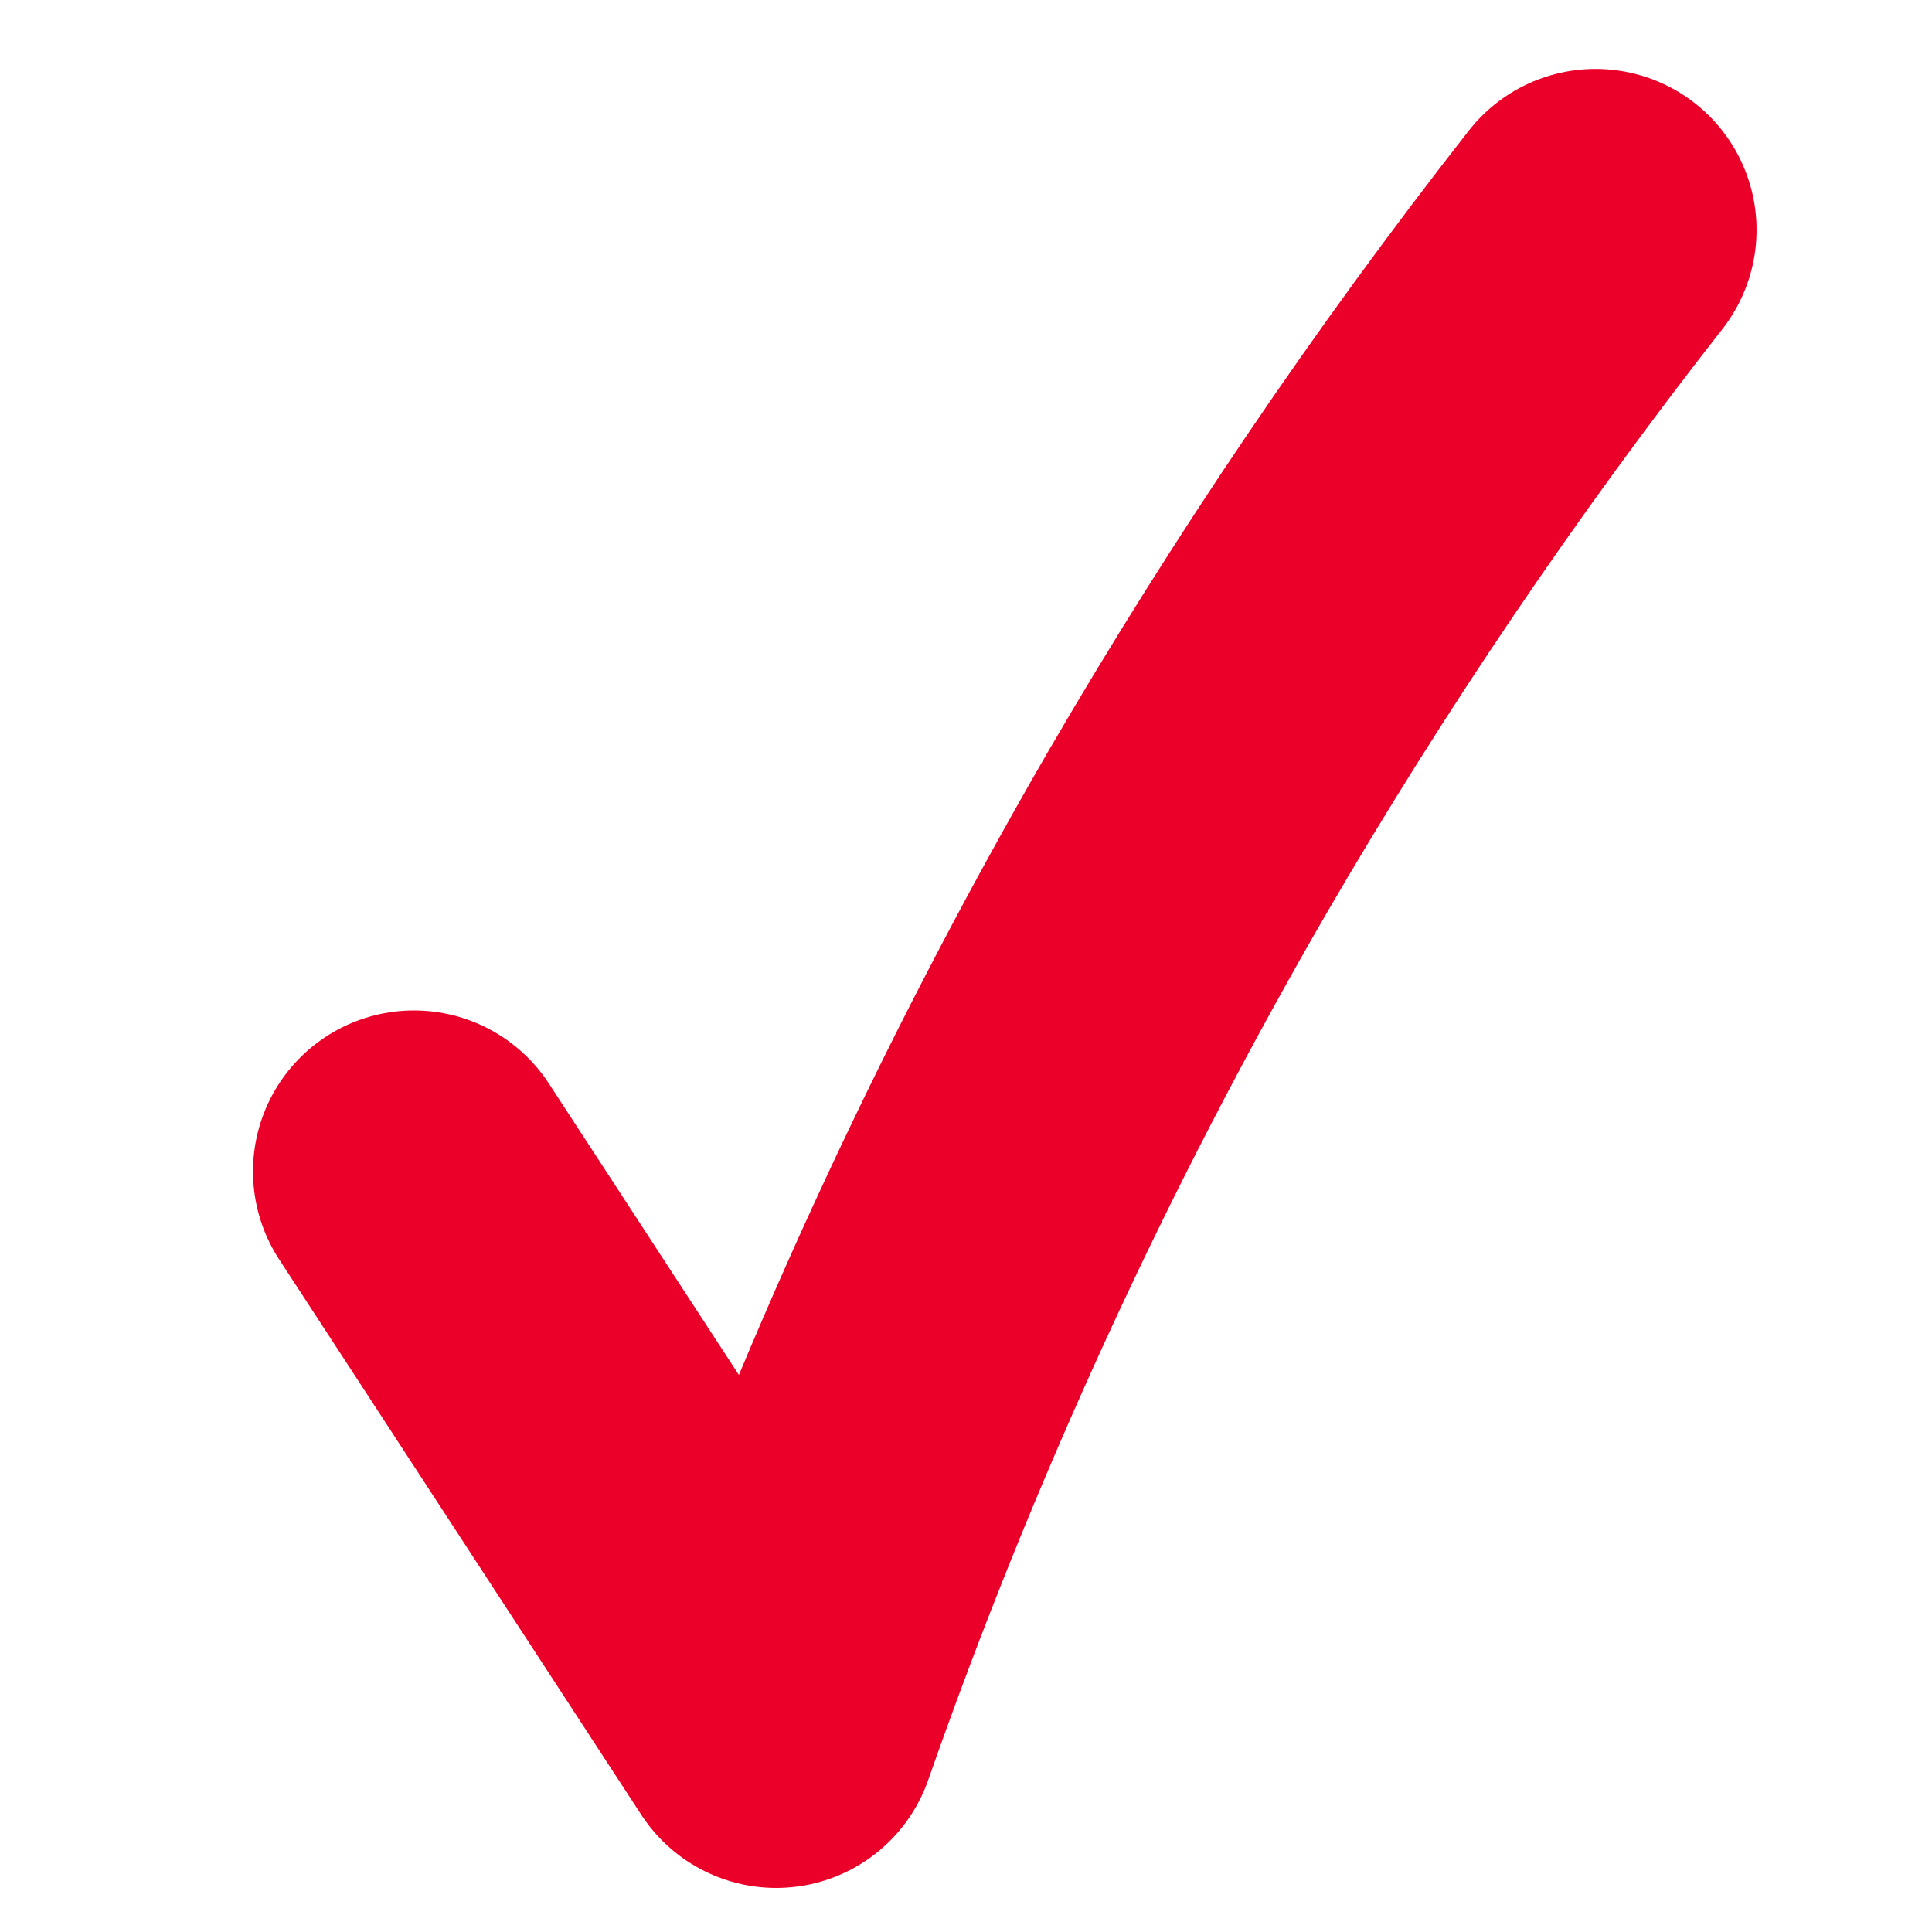
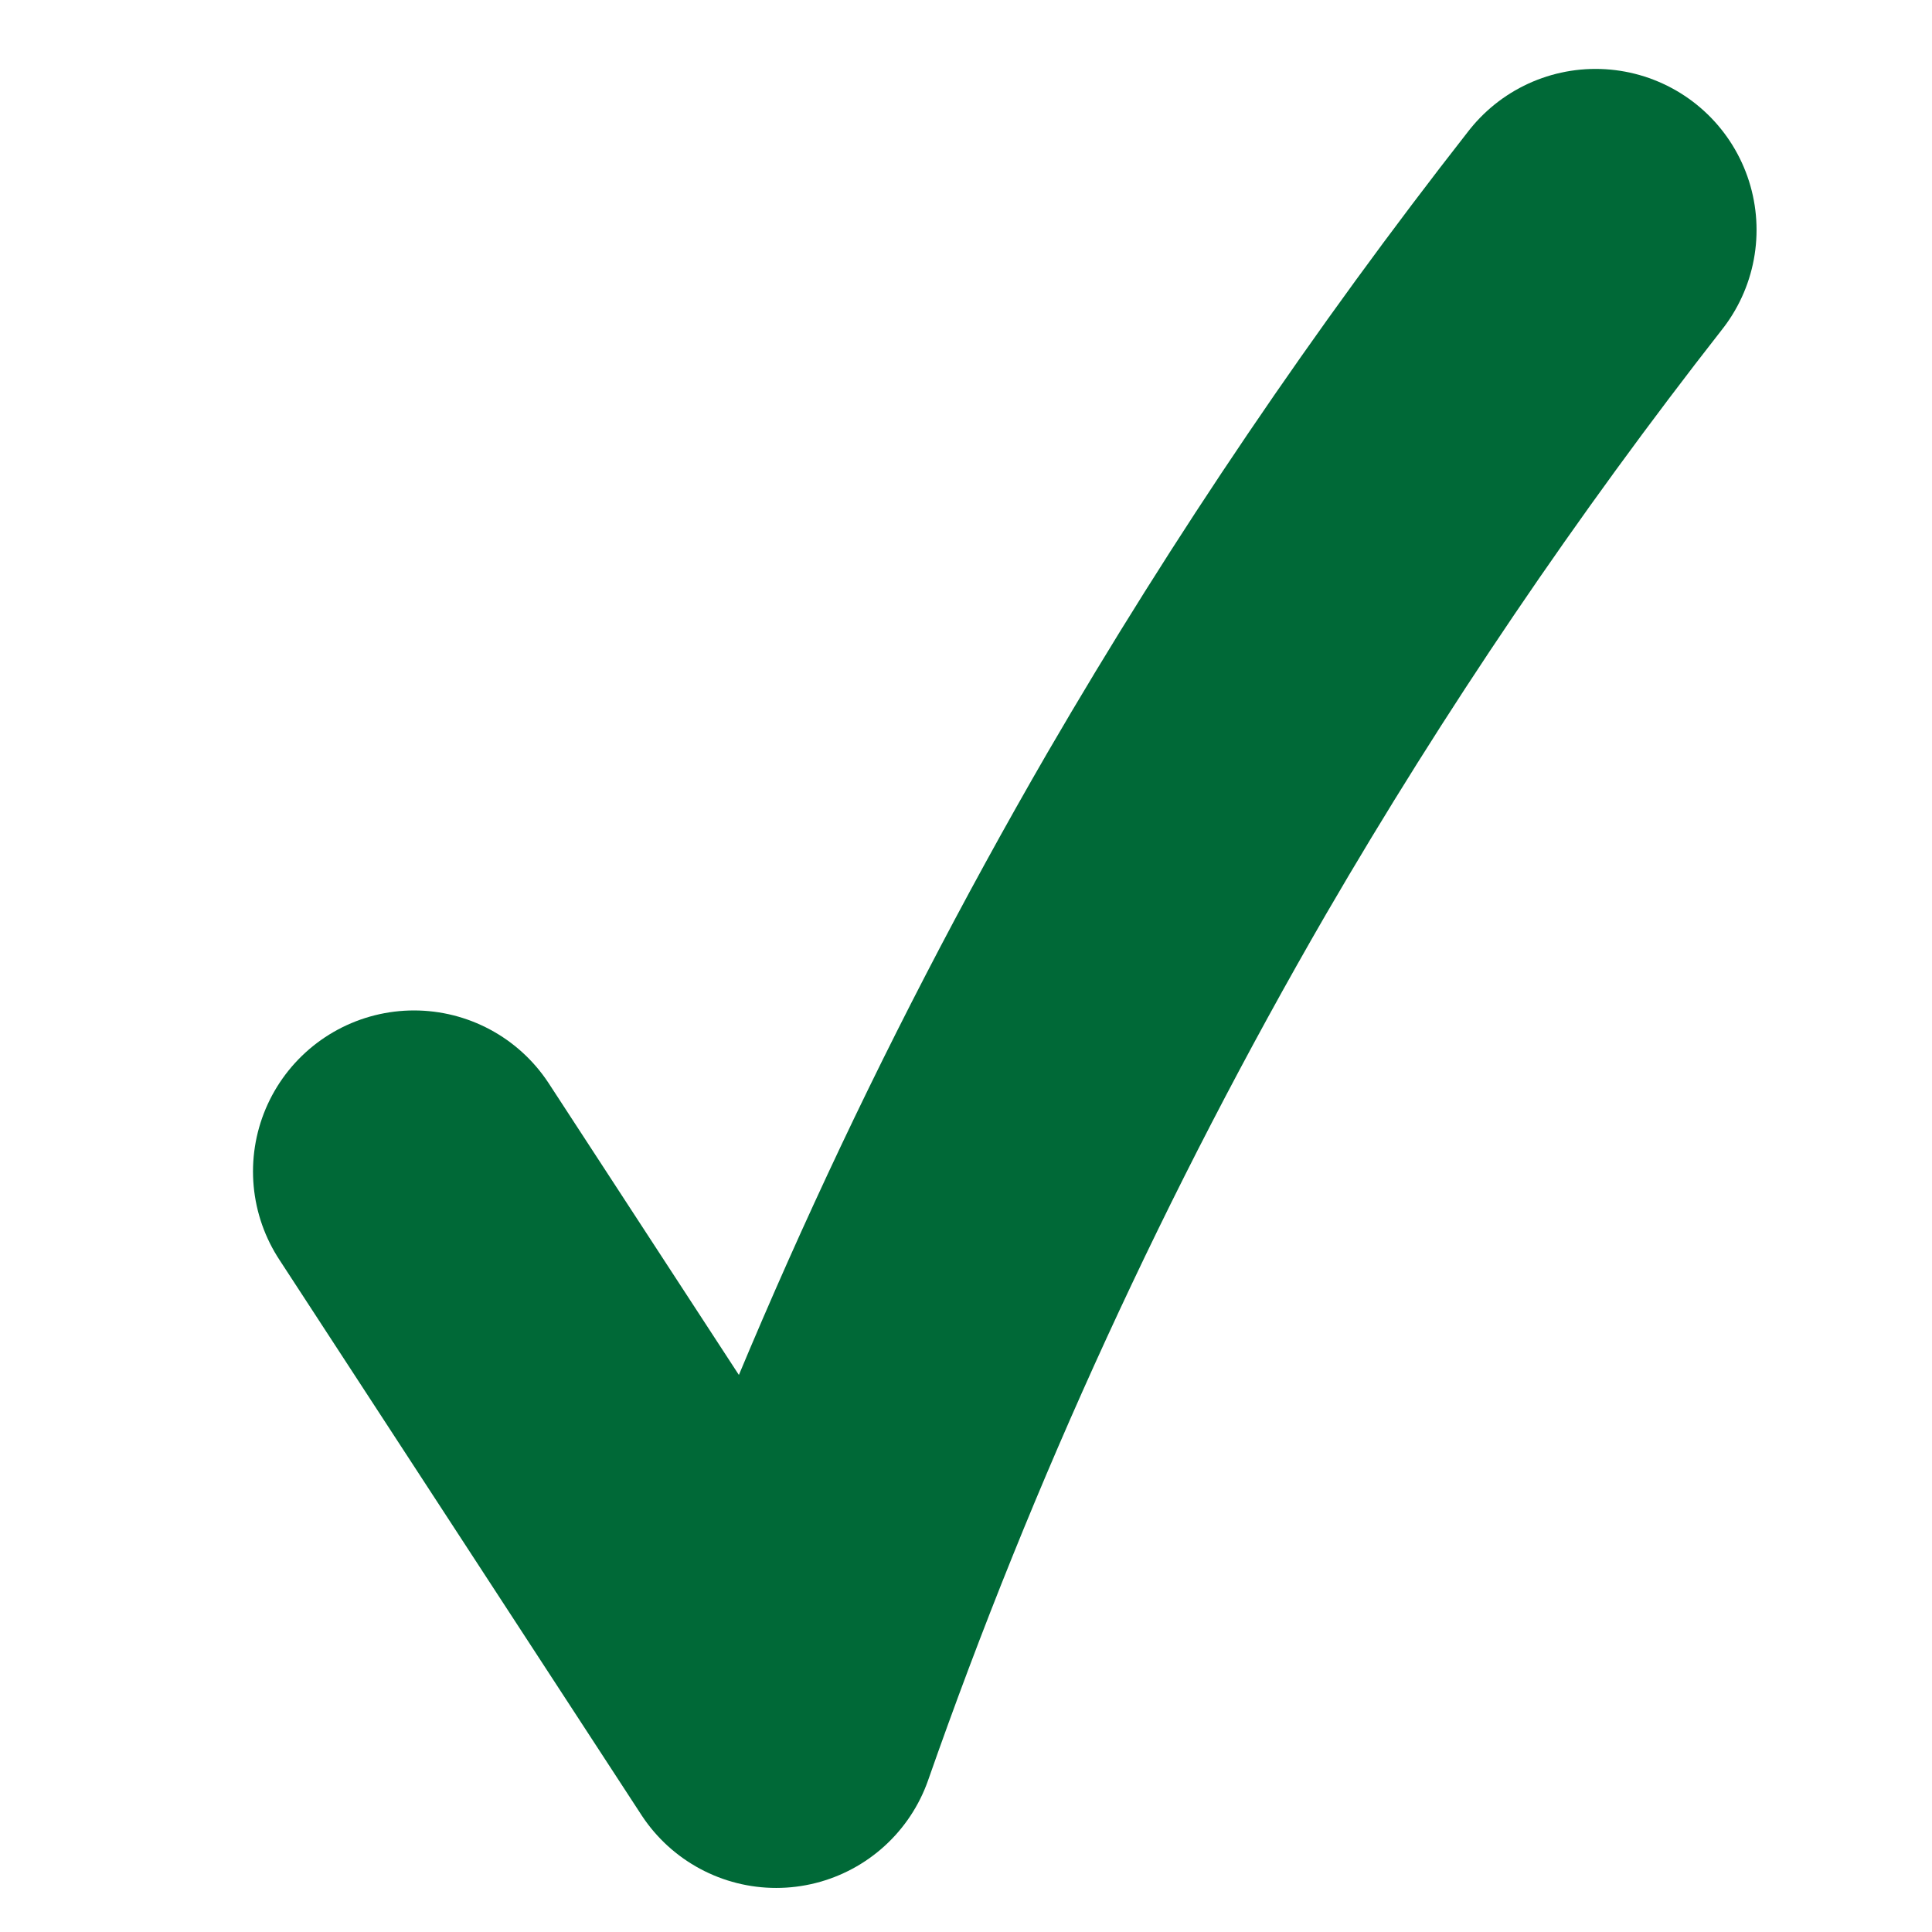
<svg xmlns="http://www.w3.org/2000/svg" width="21" height="21" viewBox="0 0 21 21">
  <defs>
-     <style>
-       .cls-1 {
-         clip-path: url(#clip-Mesa_de_trabajo_1);
-       }
- 
-       .cls-2 {
-         fill: none;
-         stroke: #eb0029;
-         stroke-linecap: round;
-         stroke-linejoin: round;
-         stroke-width: 3.5px;
-       }
-     </style>
-     <clipPath id="clip-Mesa_de_trabajo_1">
-       <rect width="21" height="21" />
+     <clipPath id="clip-path">
+       <rect id="Rectángulo_90" data-name="Rectángulo 90" width="21" height="21" />
    </clipPath>
  </defs>
-   <g id="Mesa_de_trabajo_1" data-name="Mesa de trabajo – 1" class="cls-1">
-     <path id="Trazado_1" data-name="Trazado 1" class="cls-2" d="M614.4,550.262l3.937,6.038a56.961,56.961,0,0,1,4.463-9.713,57.667,57.667,0,0,1,4.443-6.559" transform="translate(-609.9 -537.529)" />
+   <g id="Mesa_de_trabajo_1" data-name="Mesa de trabajo – 1" clip-path="url(#clip-path)">
+     <path id="Trazado_1" data-name="Trazado 1" d="M614.4,550.262l3.937,6.038a56.96,56.96,0,0,1,4.463-9.713,57.662,57.662,0,0,1,4.443-6.559" transform="translate(-609.9 -537.529)" fill="none" stroke="#006937" stroke-linecap="round" stroke-linejoin="round" stroke-width="3.5" />
  </g>
</svg>
